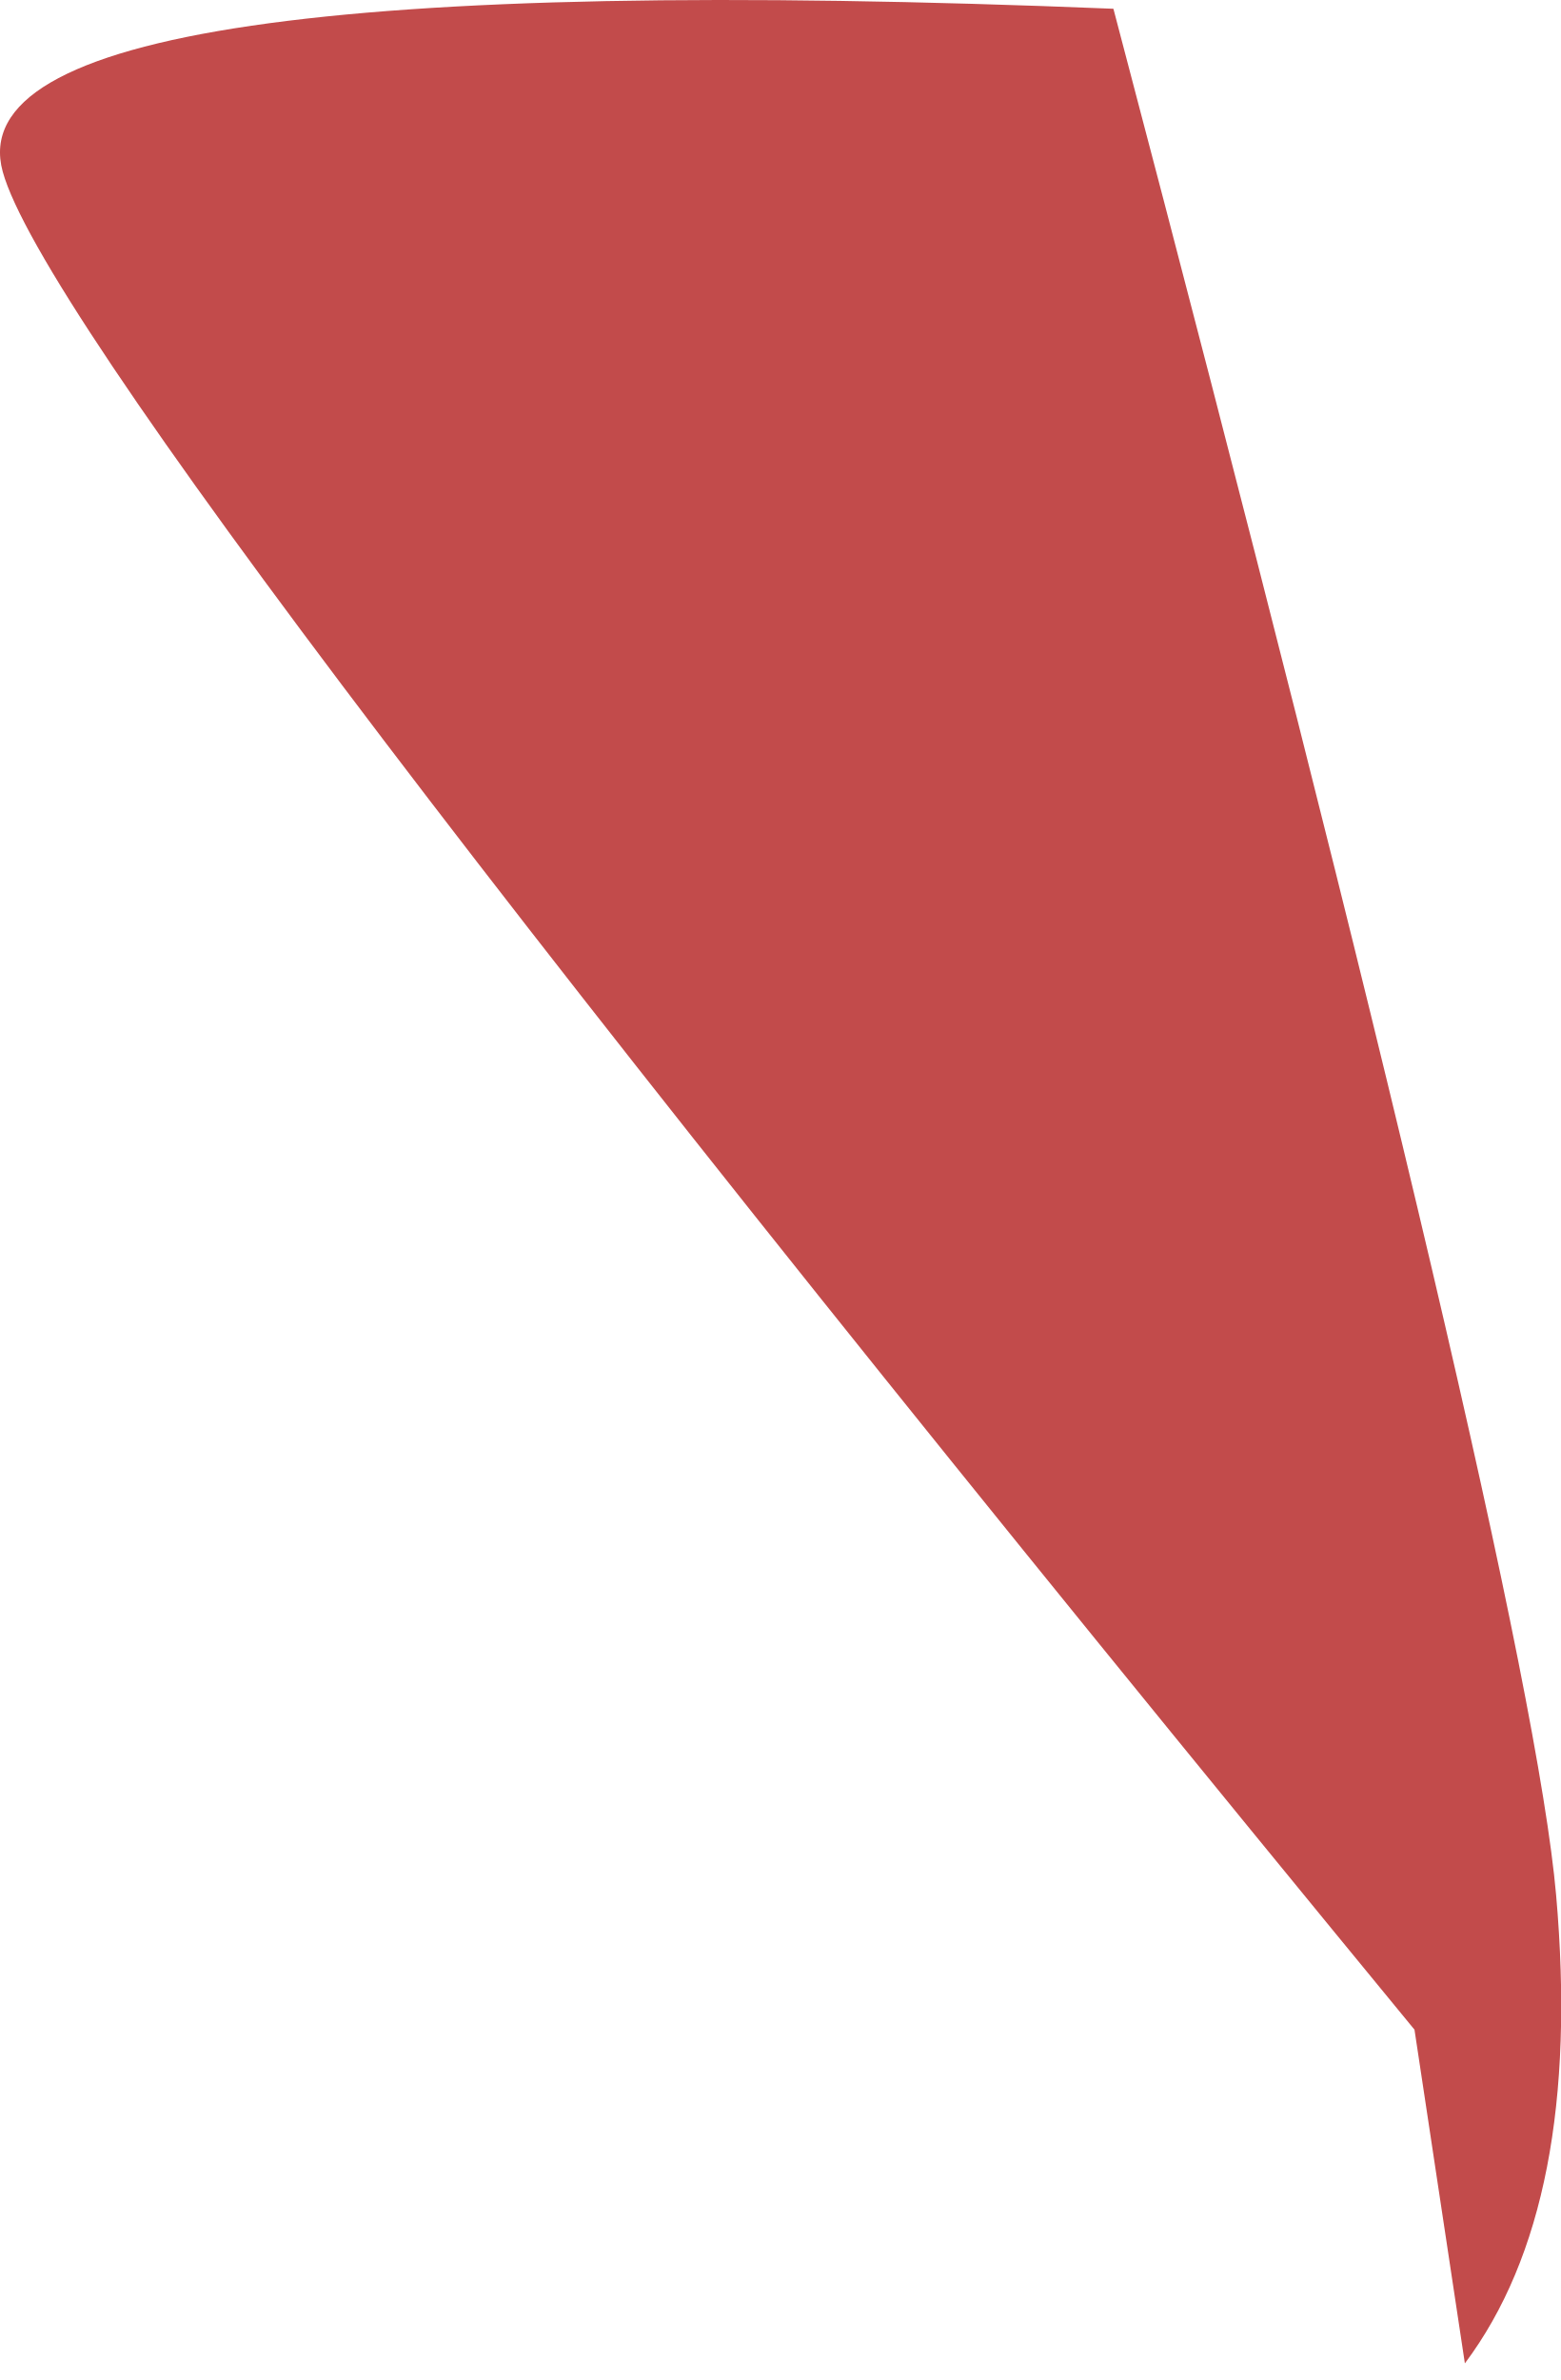
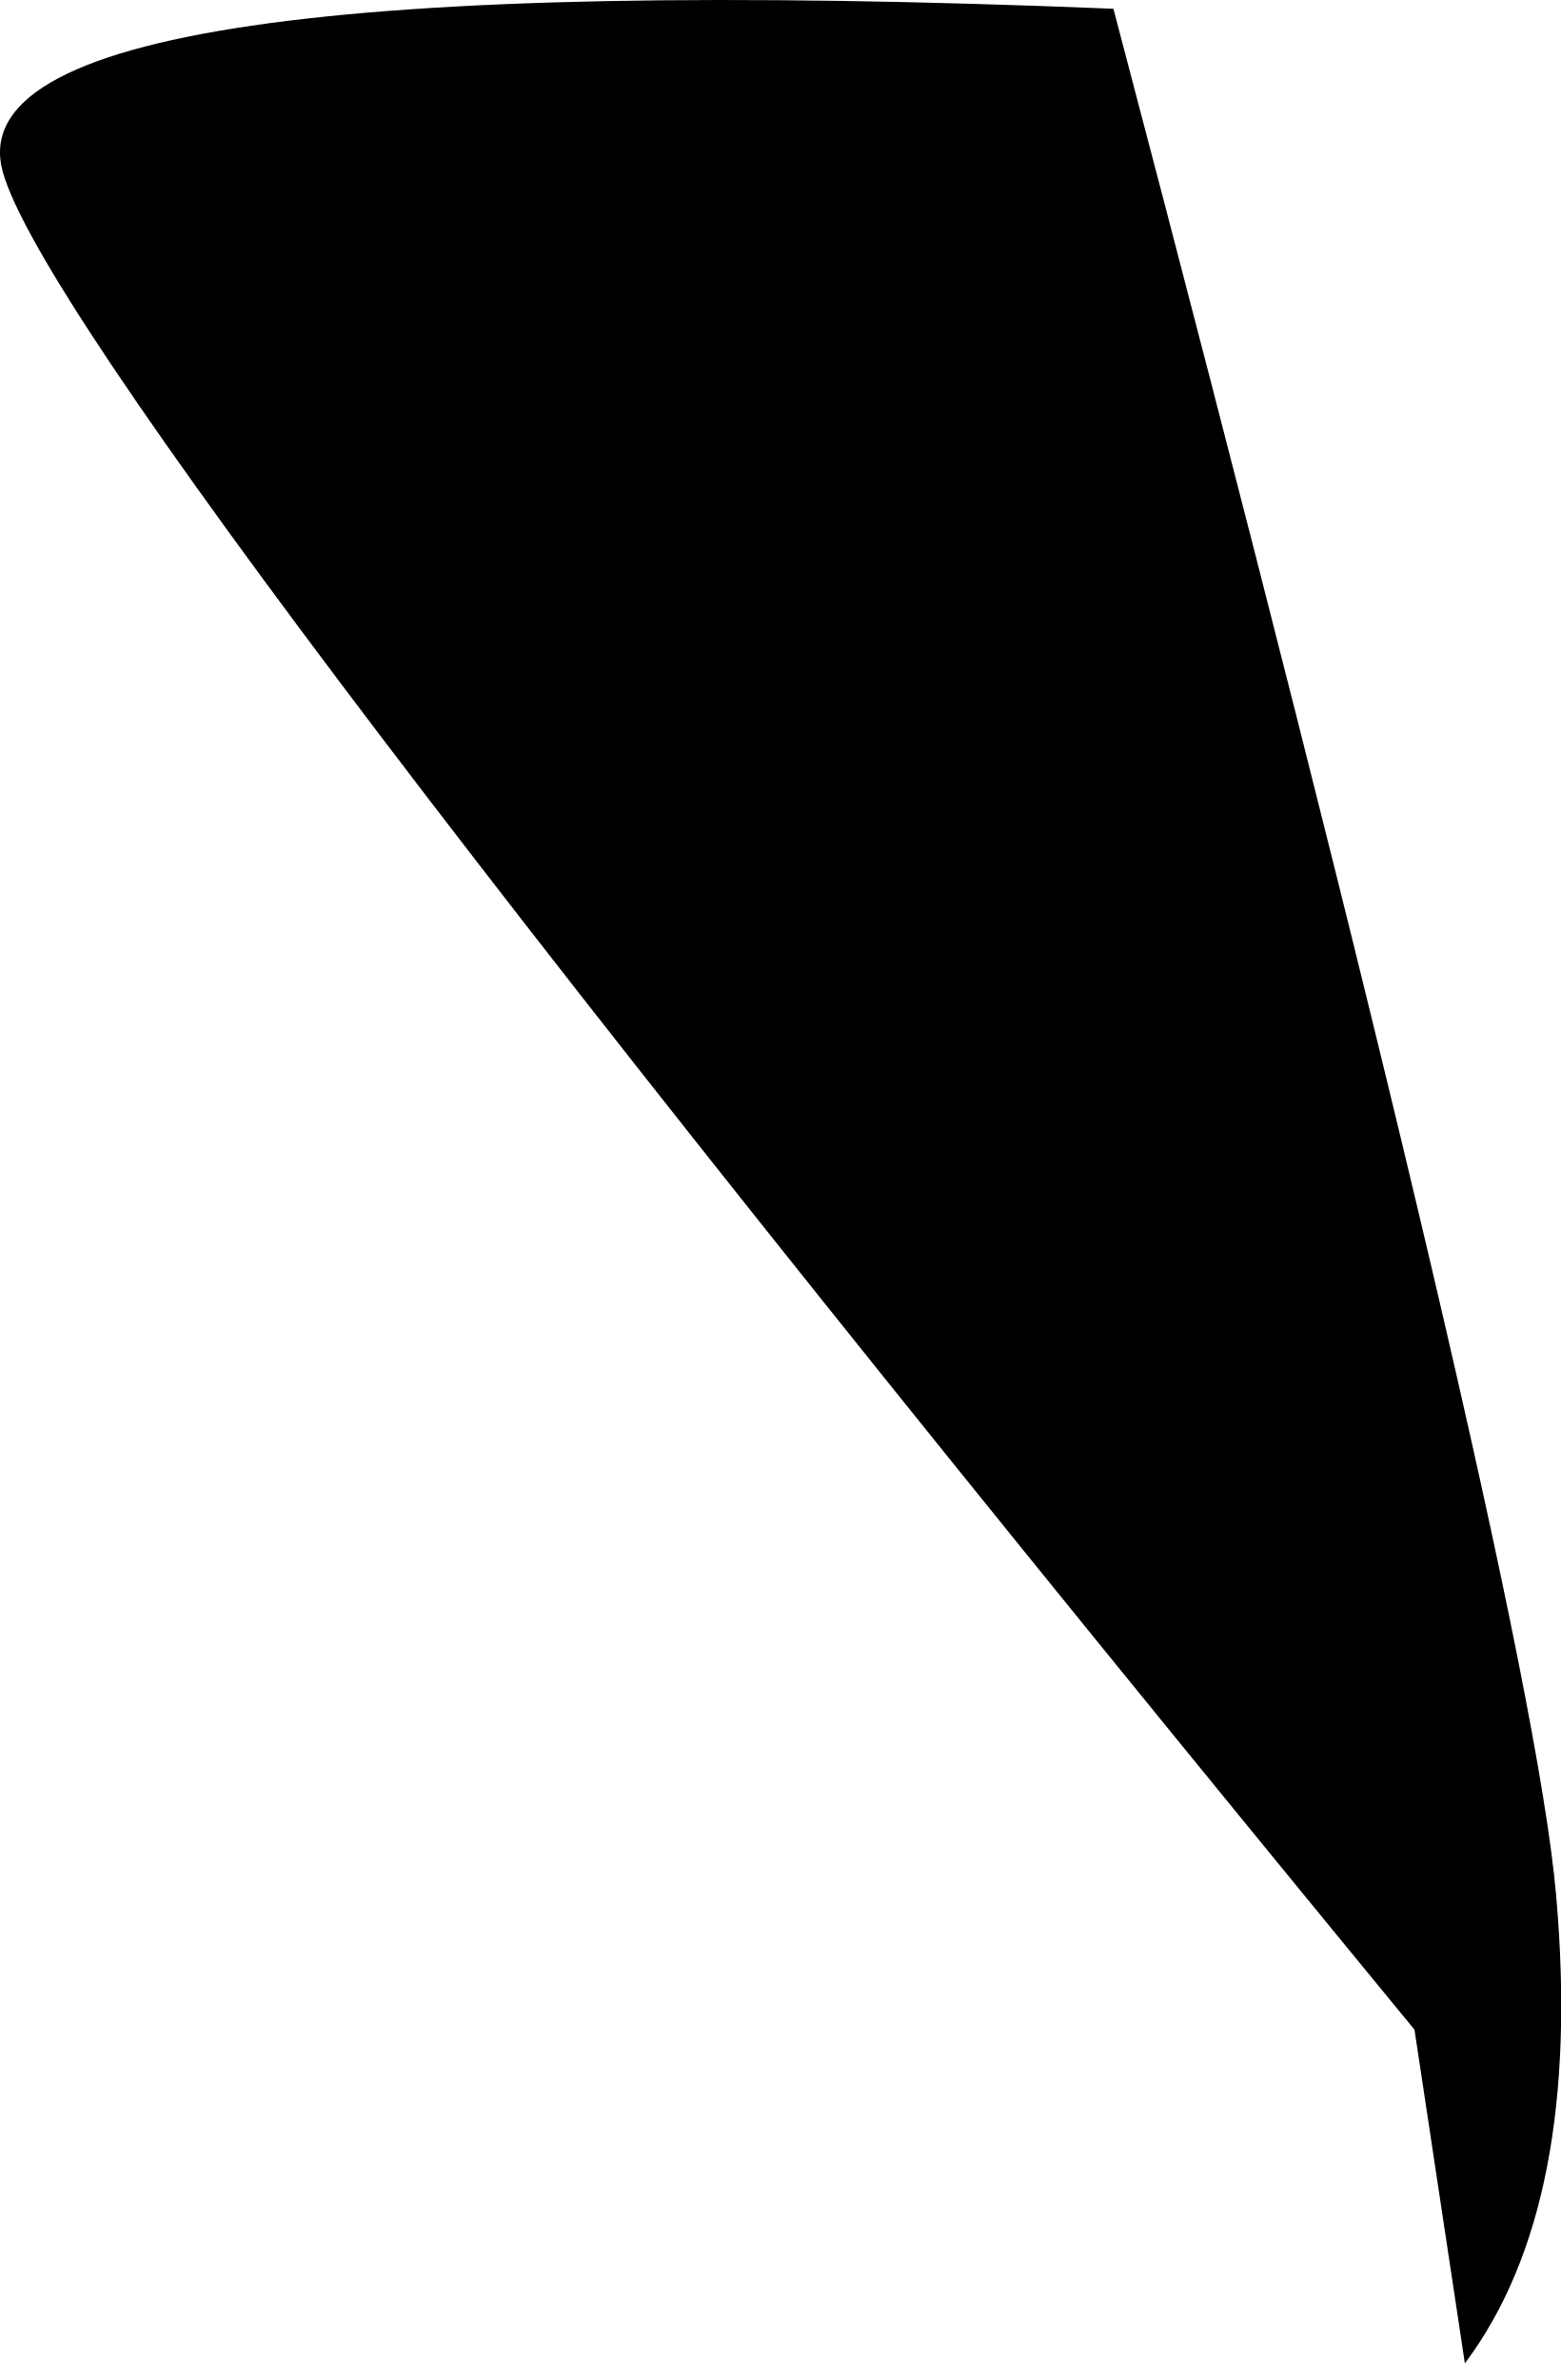
<svg xmlns="http://www.w3.org/2000/svg" width="61px" height="93px" viewBox="0 0 61 93" version="1.1">
  <defs />
  <g id="Artboard" stroke="none" stroke-width="1" fill="none" fill-rule="evenodd" transform="translate(-442, -374)">
-     <path d="M497.282,453.311 C462.009,410.394 443.617,386.193 442.107,380.71 C440.597,375.226 455.066,373.104 485.515,374.342 C496.338,415.4 502.105,439.969 502.817,448.049 C503.529,456.128 502.34,462.229 499.251,466.35 L497.282,453.311 Z" id="right-leg" fill="#C24B4B" />
+     <path d="M497.282,453.311 C462.009,410.394 443.617,386.193 442.107,380.71 C440.597,375.226 455.066,373.104 485.515,374.342 C496.338,415.4 502.105,439.969 502.817,448.049 C503.529,456.128 502.34,462.229 499.251,466.35 L497.282,453.311 Z" id="right-leg" fill="#000000" />
  </g>
</svg>
